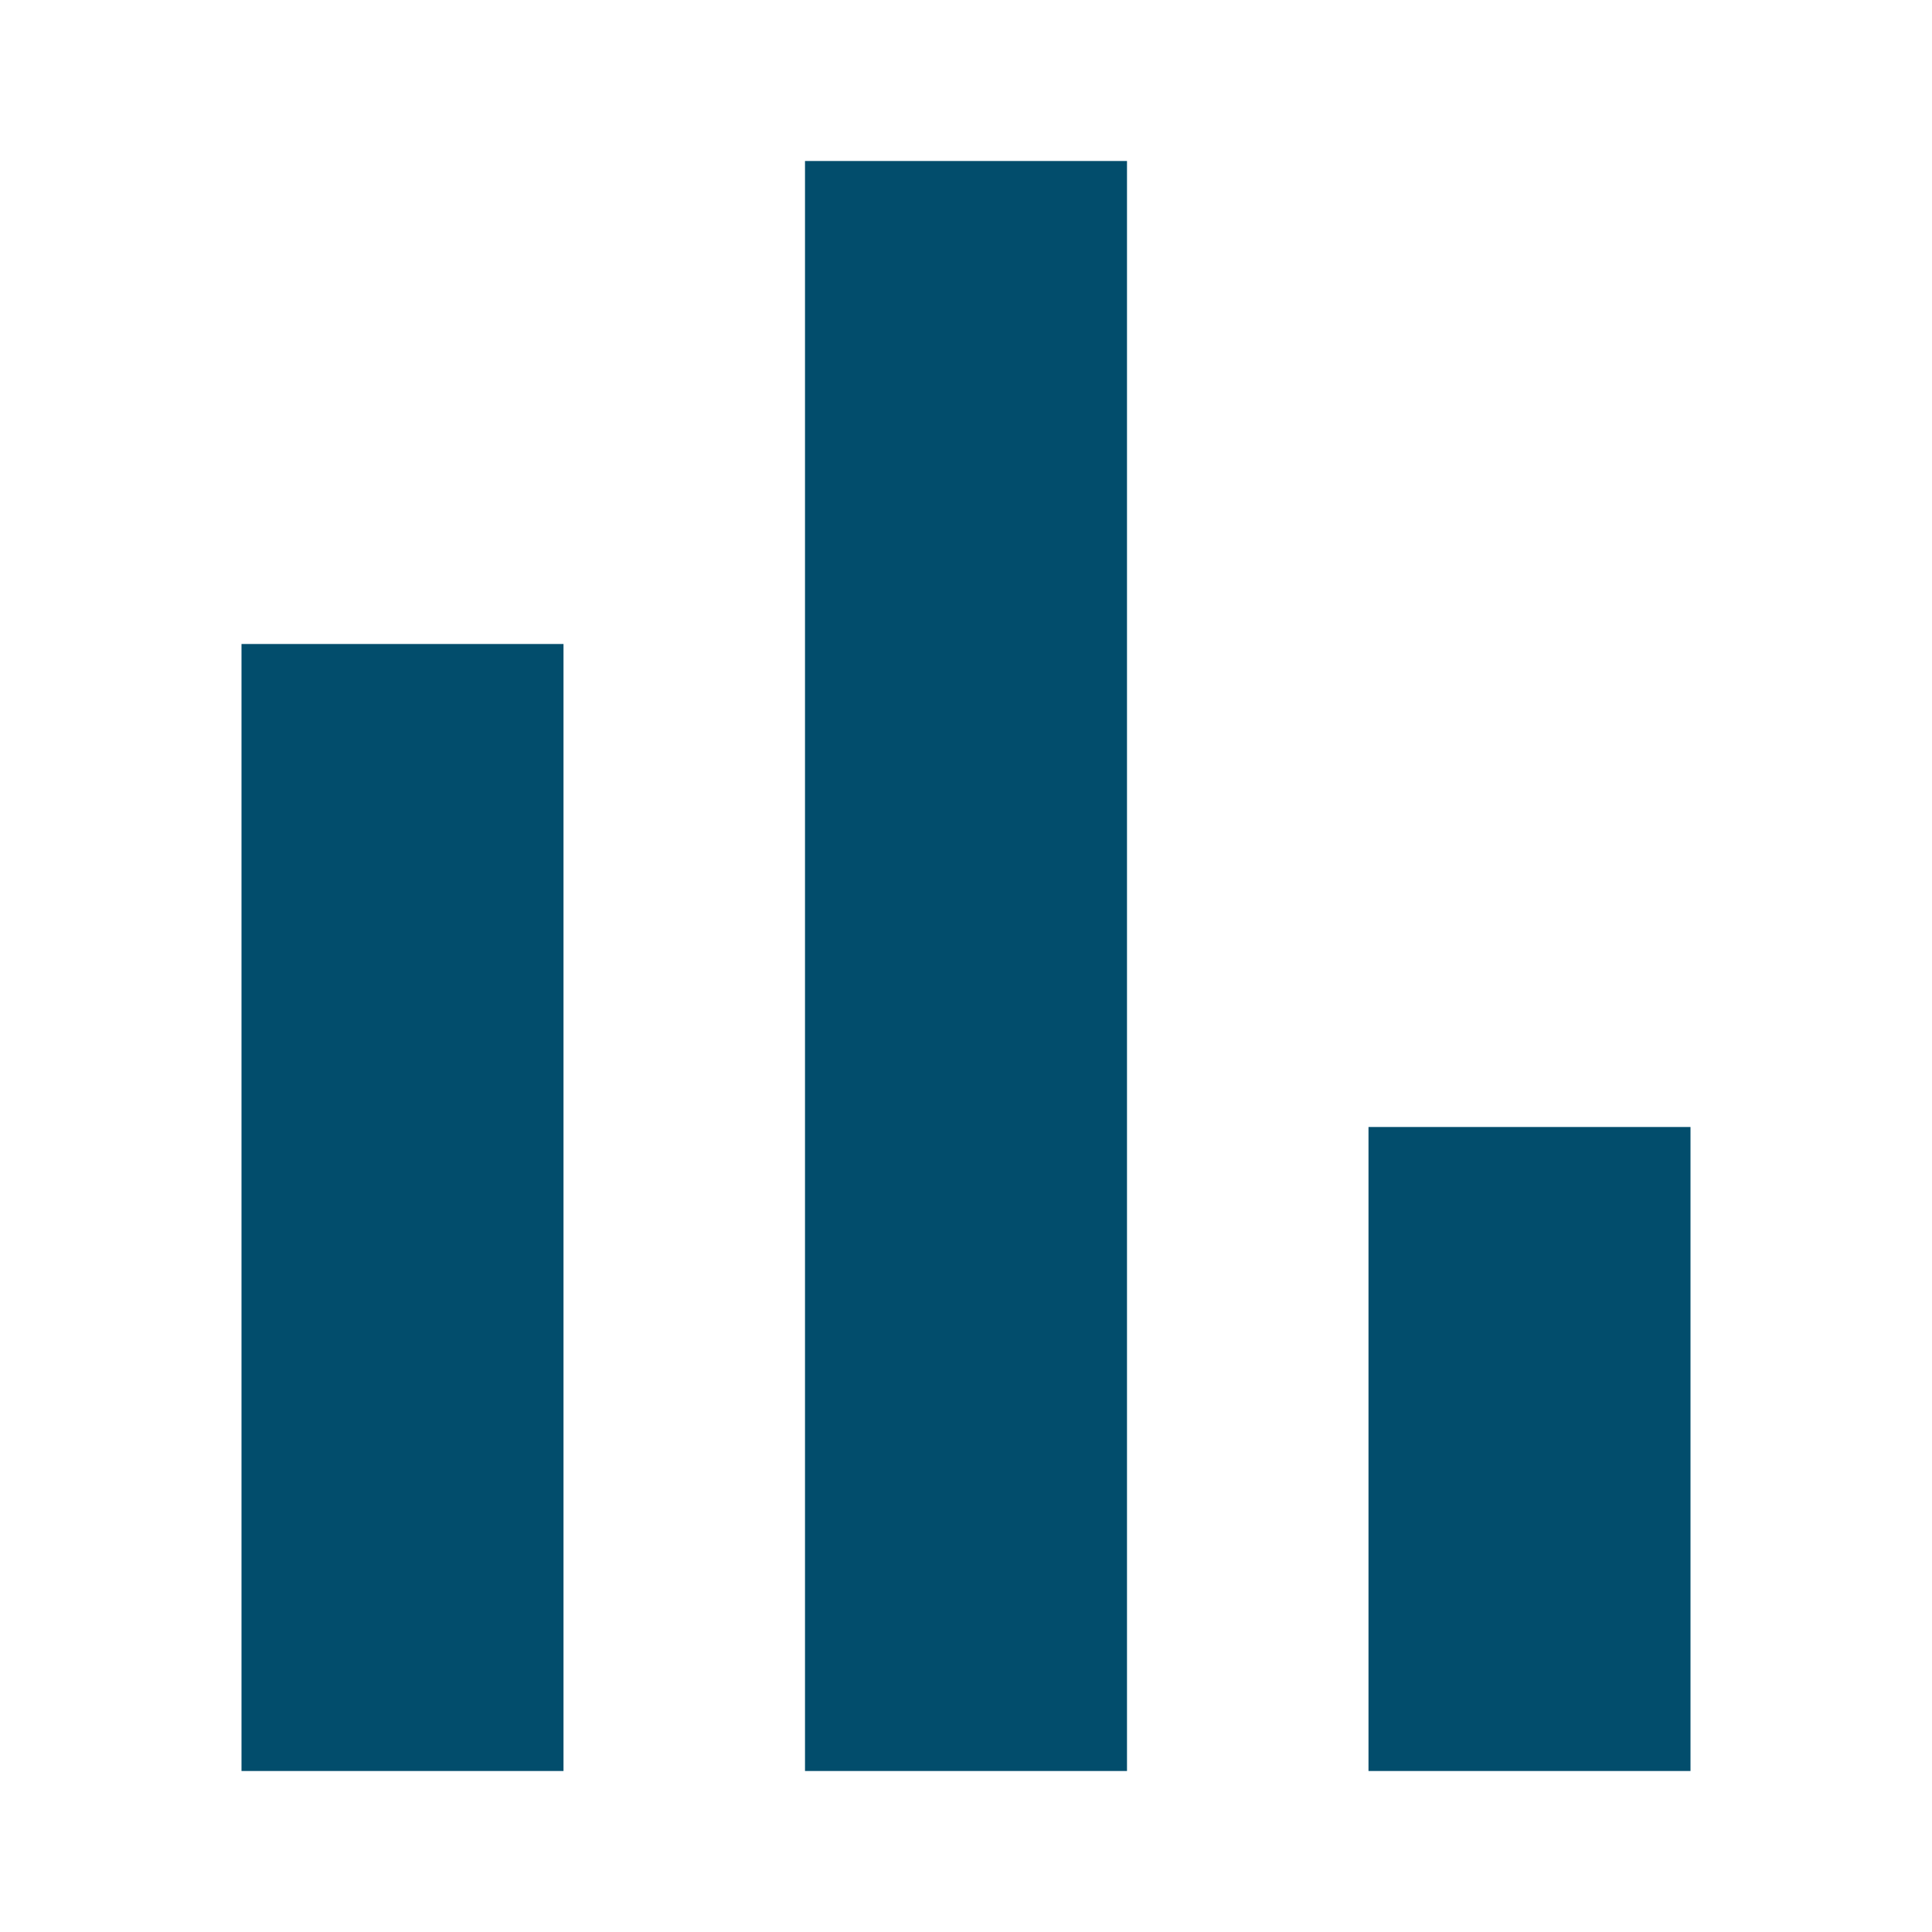
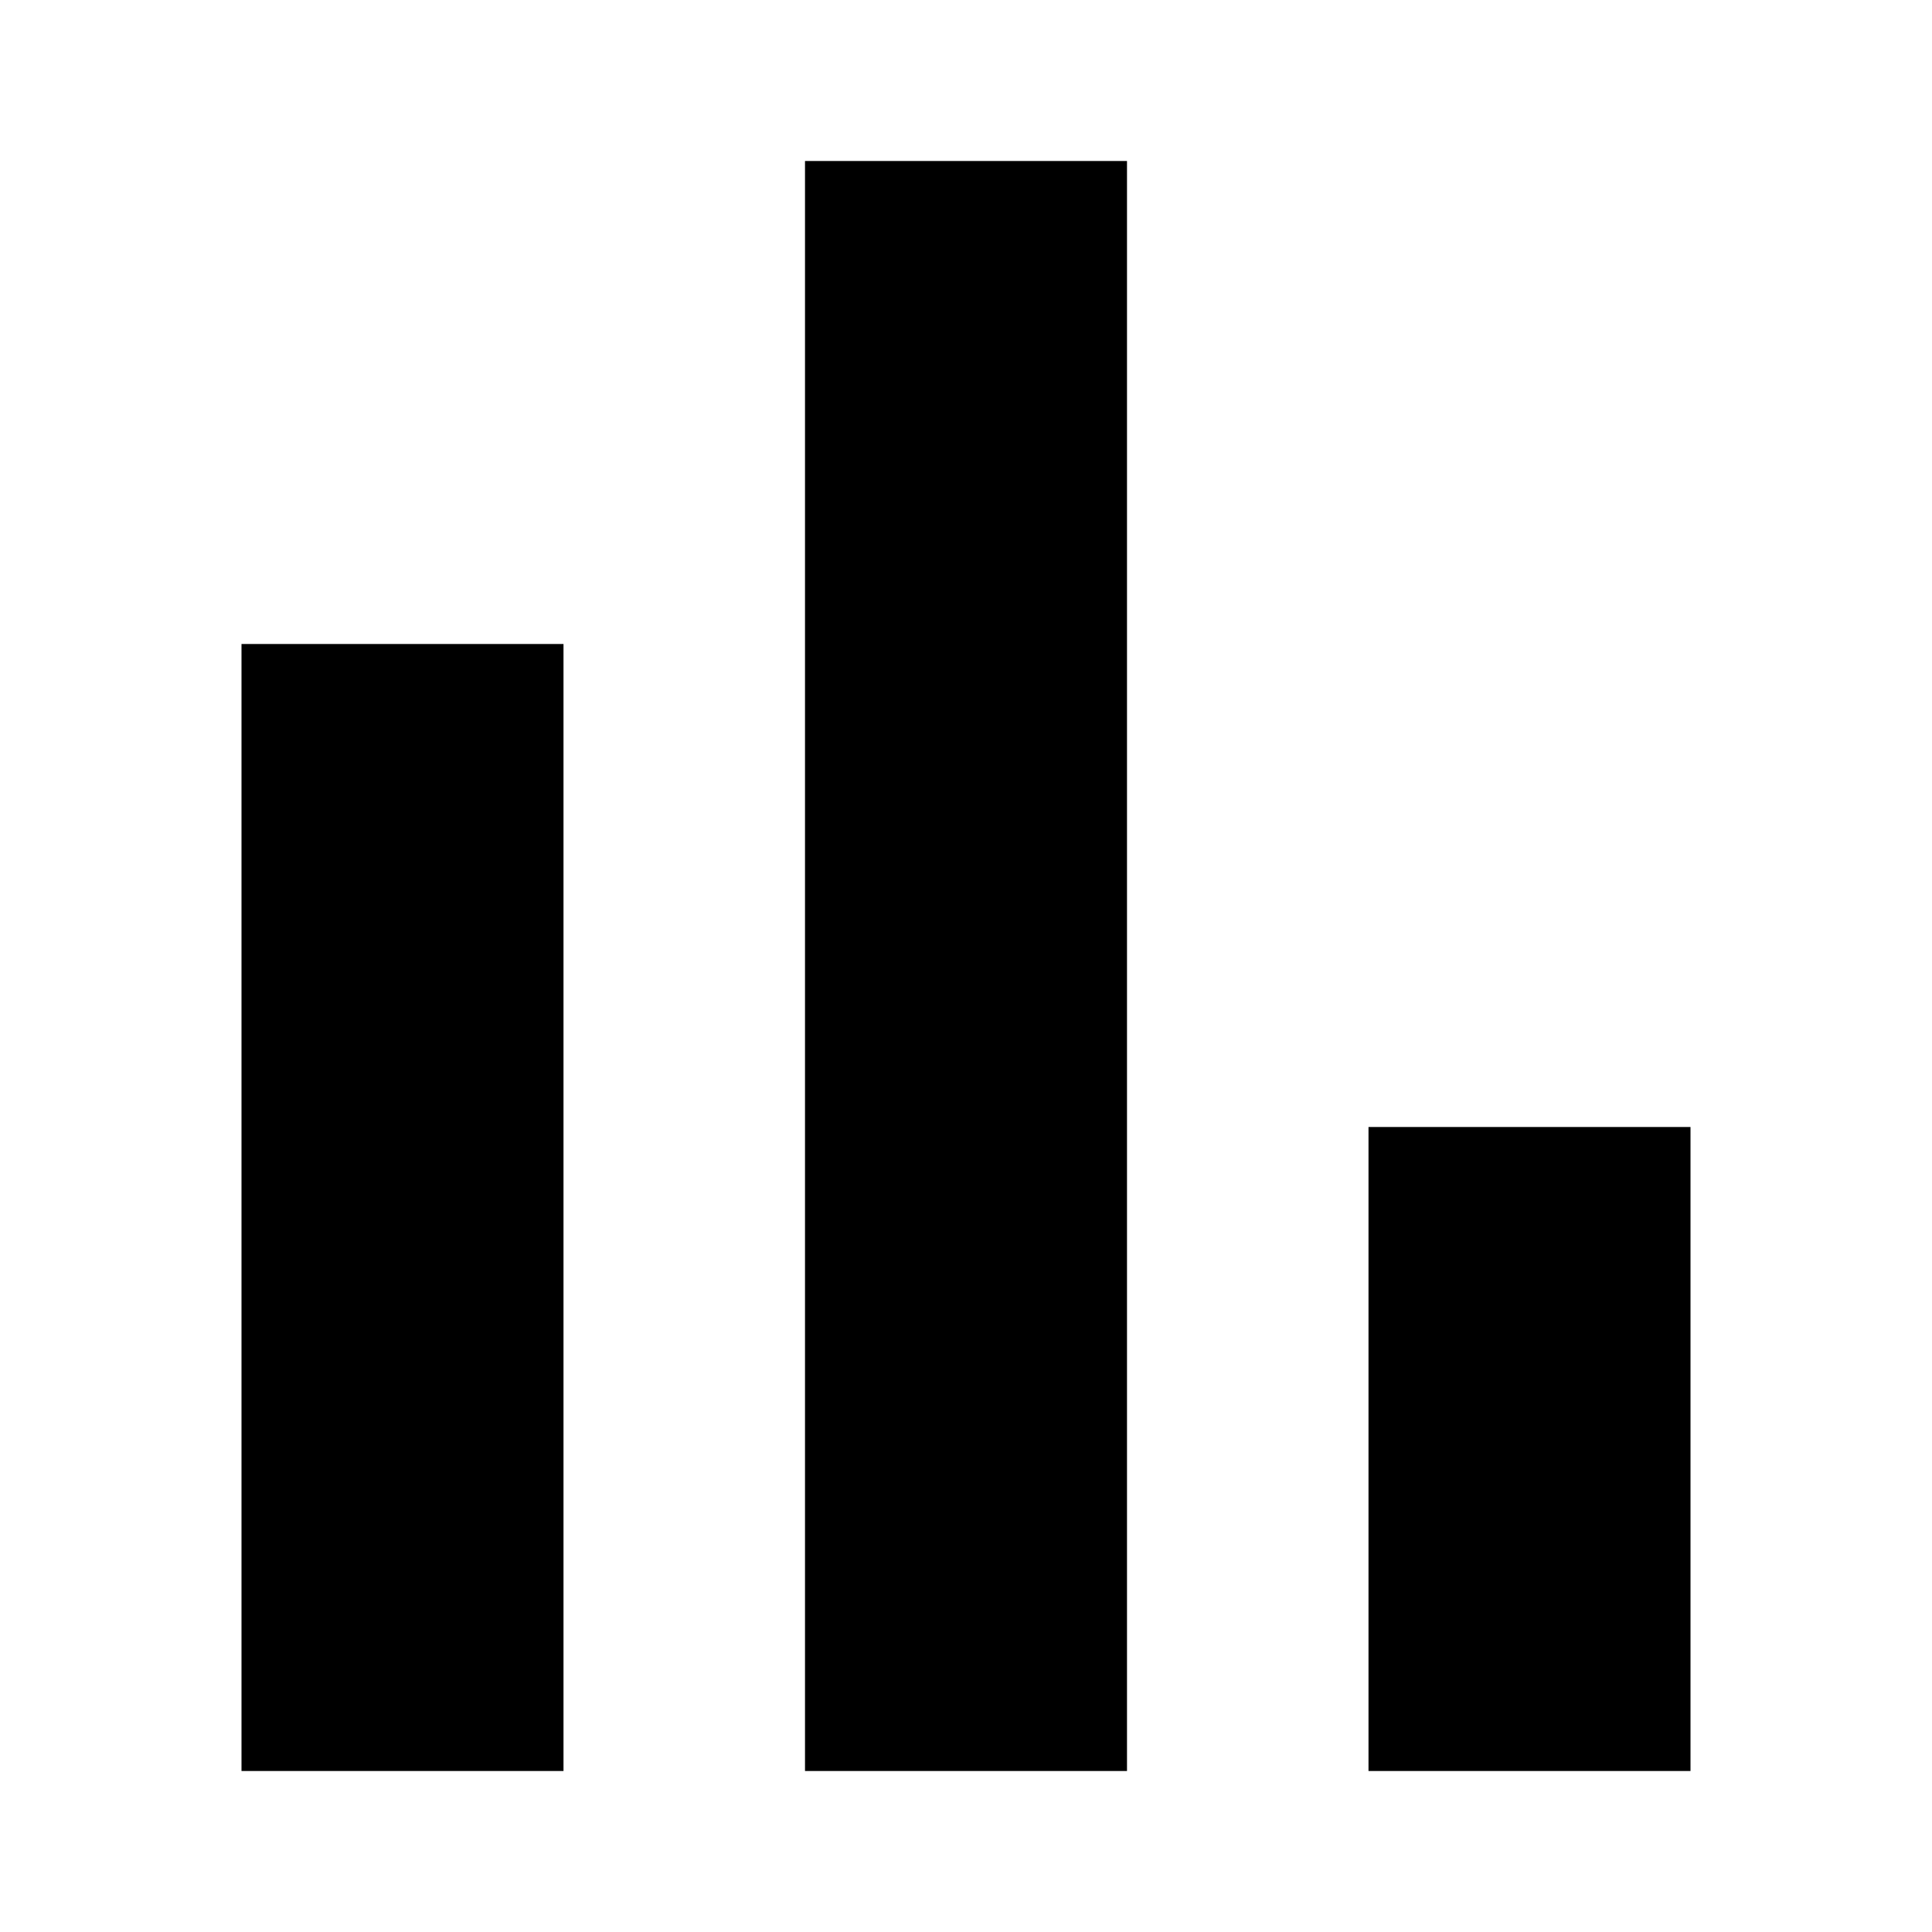
- <svg xmlns="http://www.w3.org/2000/svg" width="18" height="18" viewBox="0 0 18 18" fill="#024d6c">
+ <svg xmlns="http://www.w3.org/2000/svg" width="18" height="18" viewBox="0 0 18 18" fill="currentColor">
  <g id="Outline Icon">
-     <path id="Vector" d="M2.25 16.5V6H5.25V16.5H2.25ZM7.5 16.5V1.5H10.5V16.5H7.5ZM12.75 16.5V10.5H15.75V16.5H12.75Z" fill="024d6c" />
+     <path id="Vector" d="M2.25 16.5V6H5.25V16.5H2.25ZM7.5 16.5V1.5H10.5V16.5H7.5ZM12.75 16.5V10.5H15.75V16.5H12.75Z" fill="currentColor" />
  </g>
</svg>
